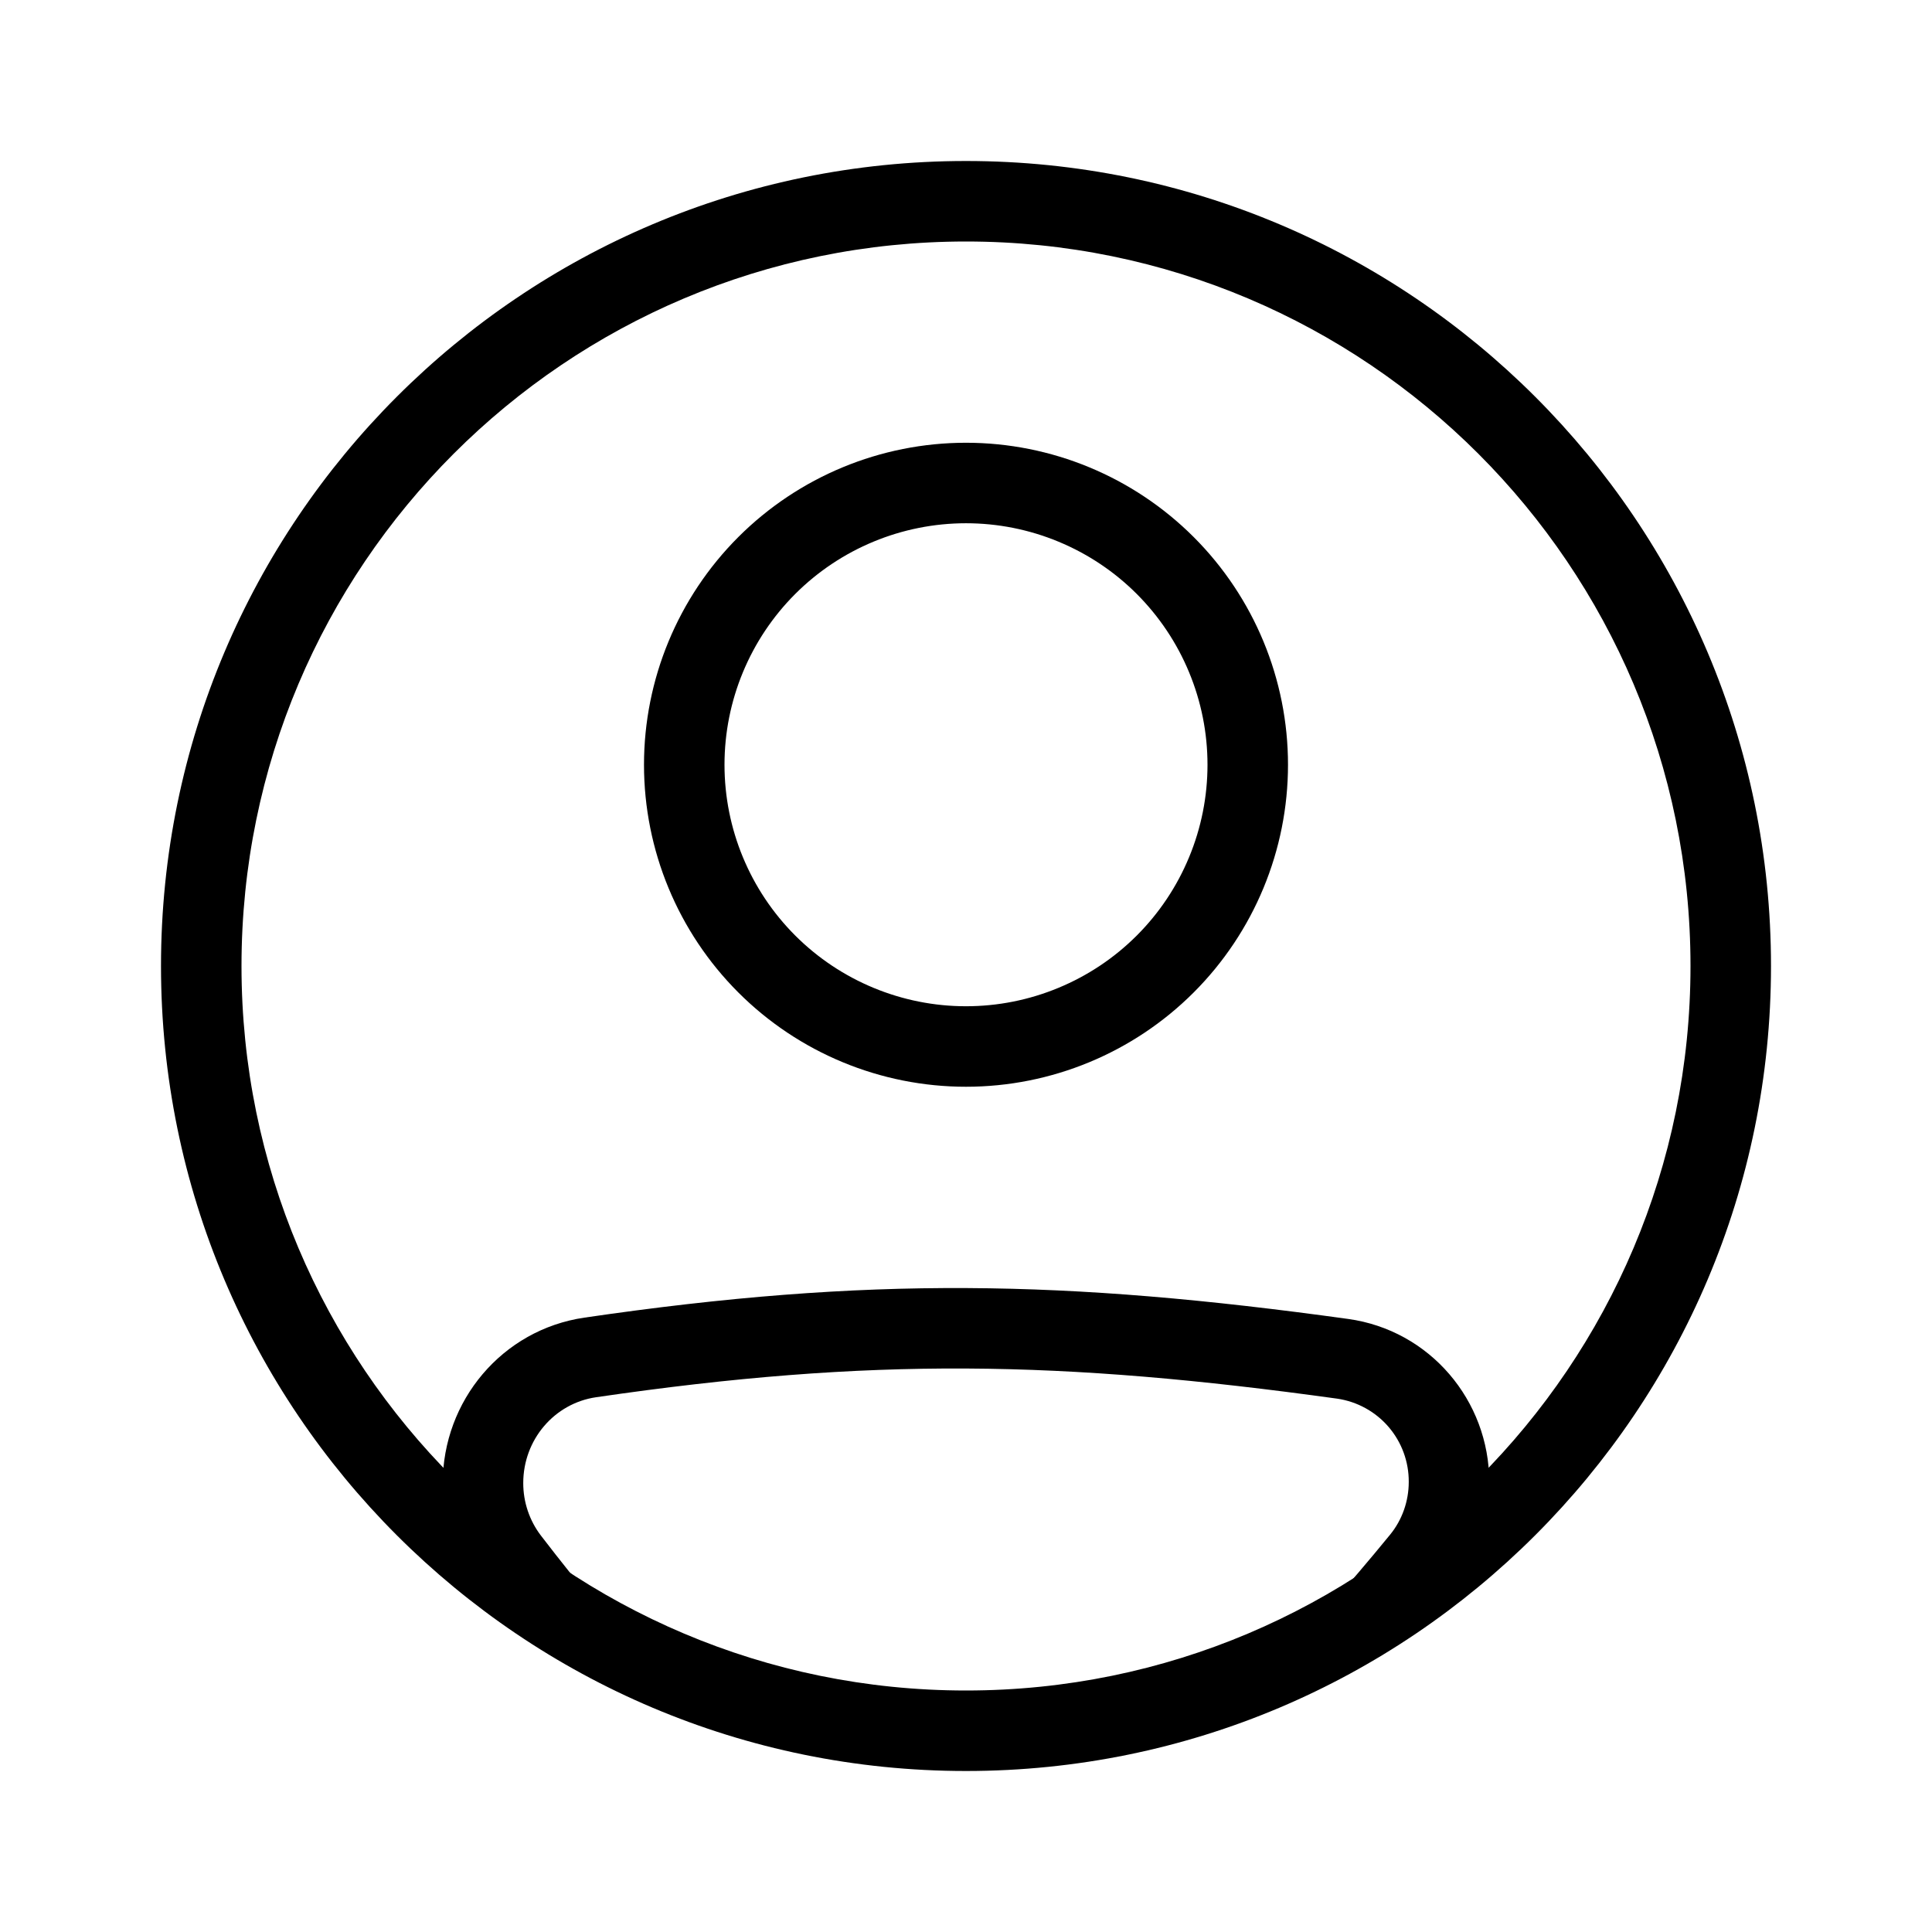
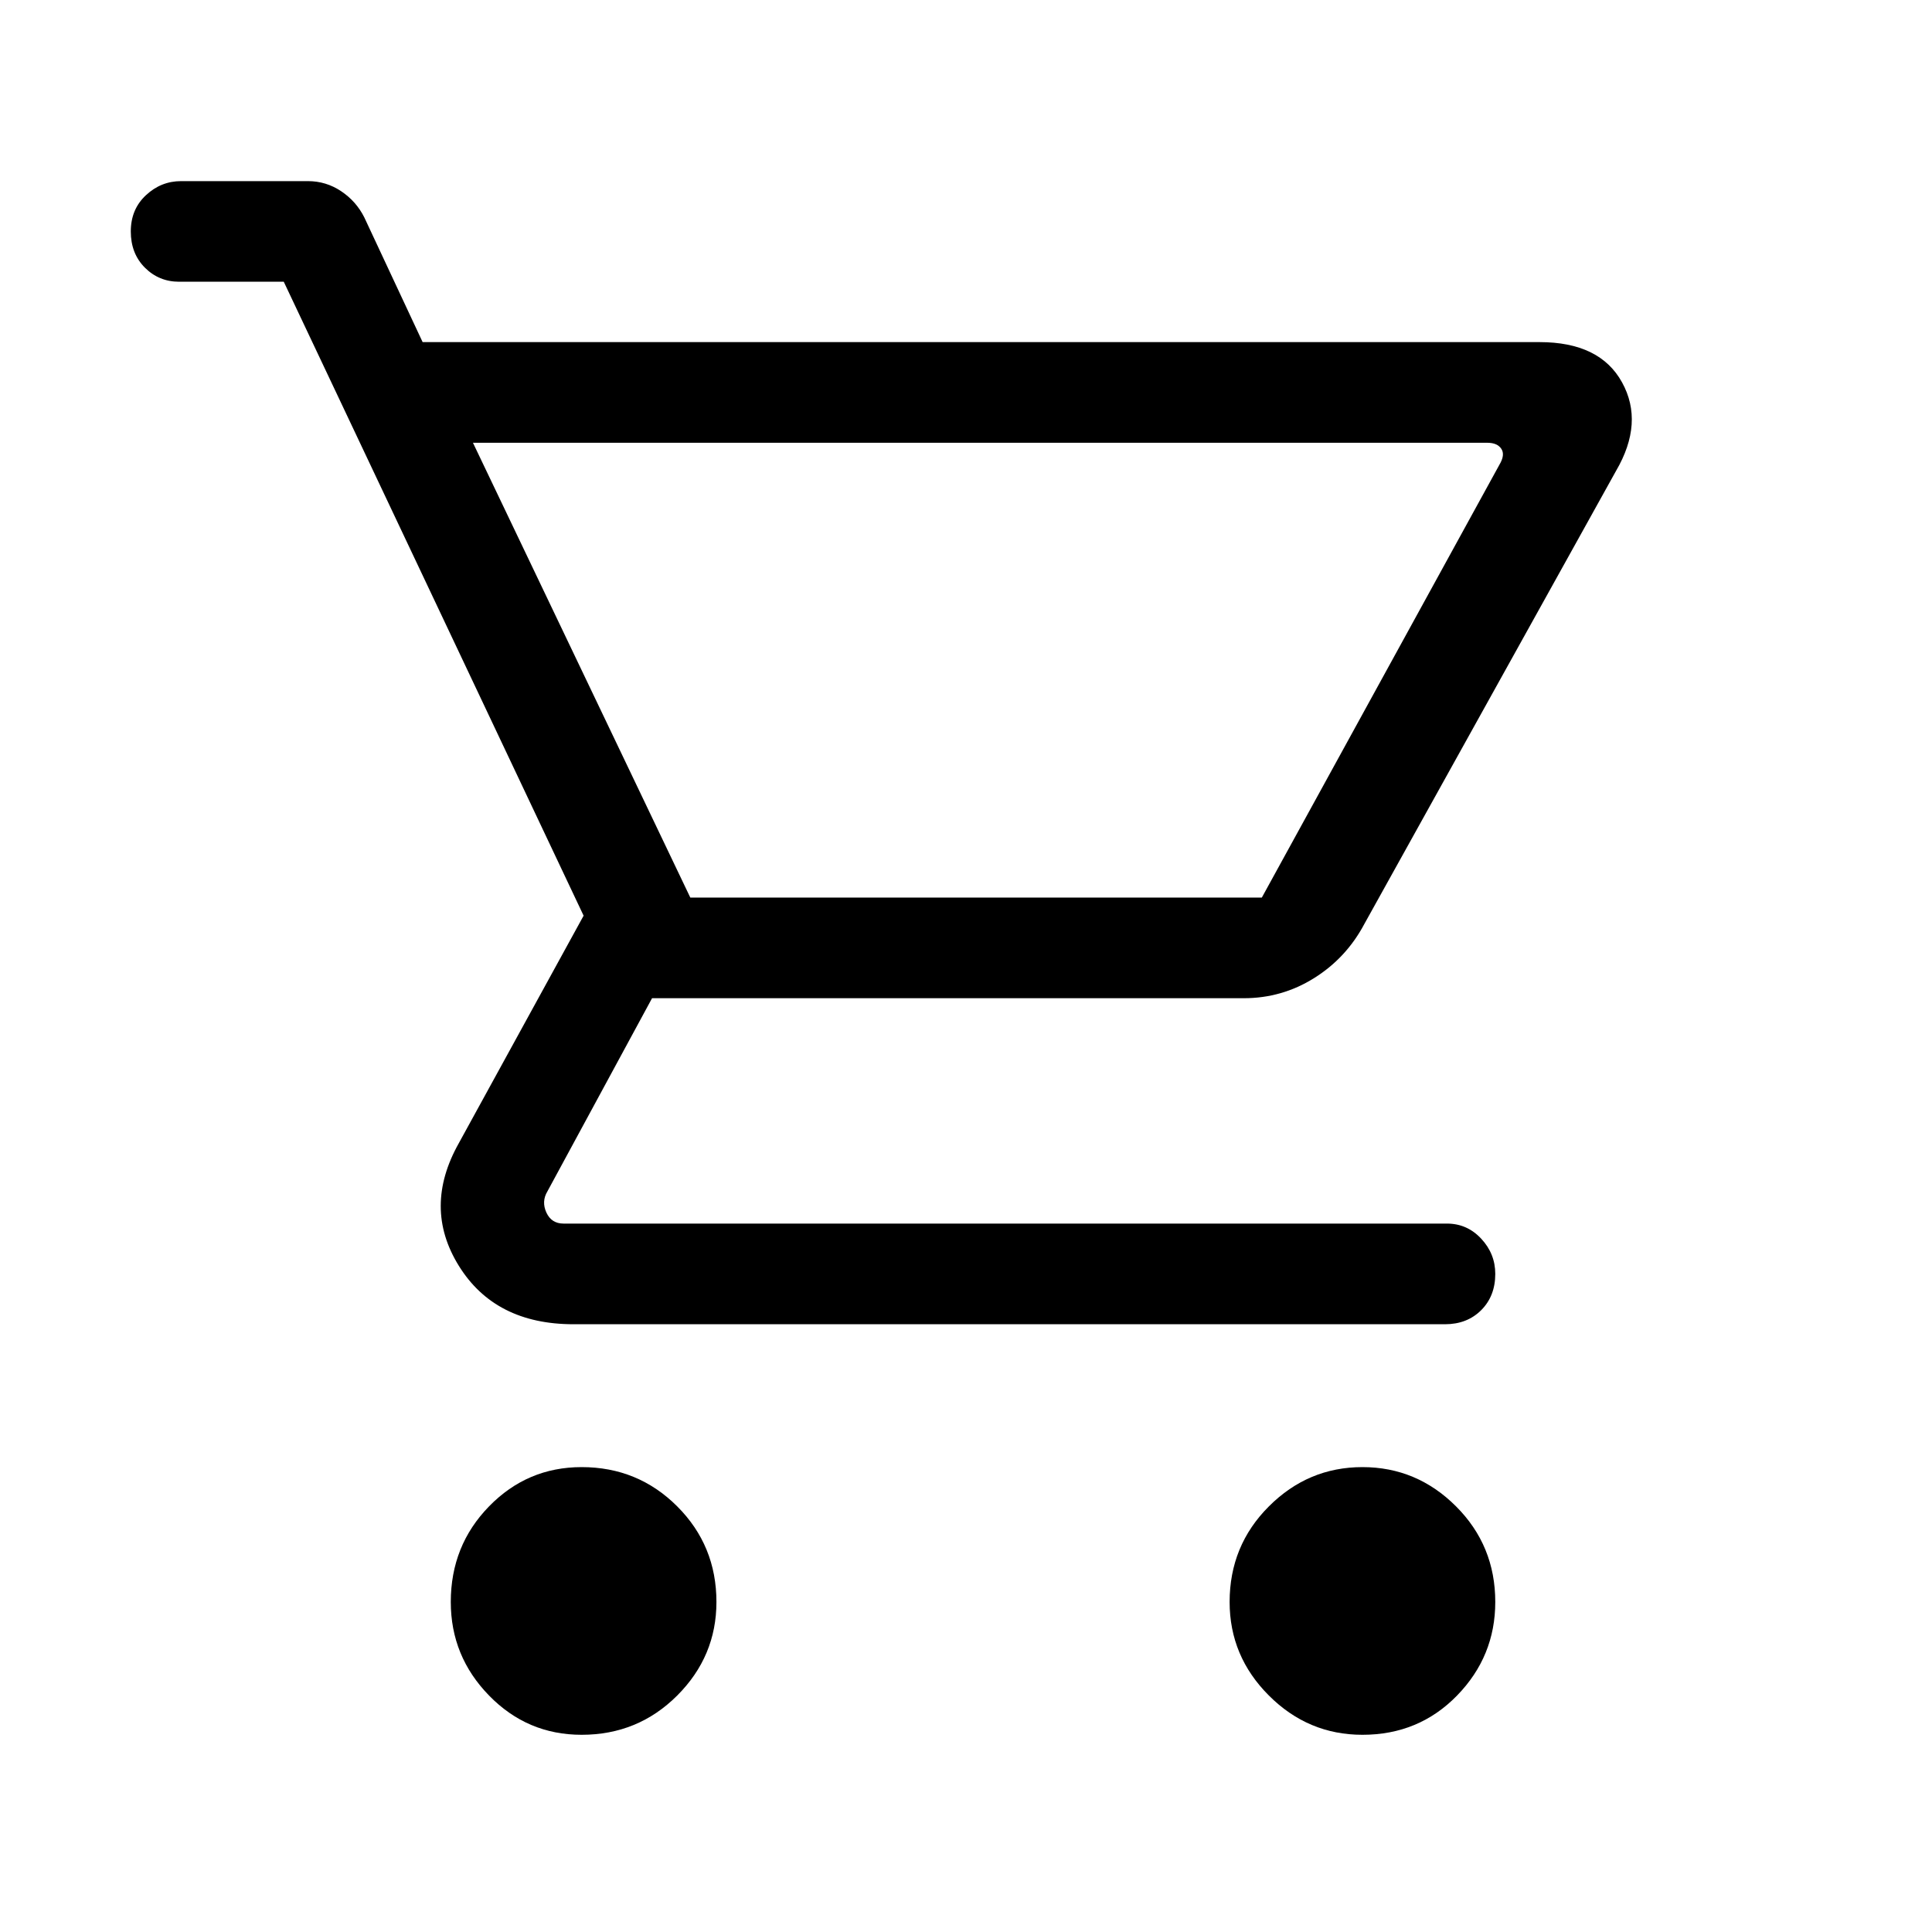
- <svg xmlns="http://www.w3.org/2000/svg" width="48" height="48" viewBox="0 0 48 48" fill="none">
-   <path fill-rule="evenodd" clip-rule="evenodd" d="M14.809 34.714C21.654 33.714 26.367 33.8 33.221 34.749C33.717 34.821 34.171 35.07 34.498 35.45C34.825 35.831 35.003 36.316 35 36.818C35 37.298 34.835 37.764 34.537 38.128C34.018 38.763 33.486 39.387 32.941 40H35.582C35.748 39.802 35.915 39.6 36.084 39.395C36.677 38.668 37.001 37.758 37 36.819C37 34.794 35.522 33.049 33.495 32.769C26.479 31.798 21.575 31.705 14.52 32.736C12.472 33.035 11 34.807 11 36.846C11 37.751 11.295 38.646 11.854 39.371C12.019 39.585 12.182 39.795 12.344 40.001H14.921C14.414 39.395 13.92 38.778 13.439 38.151C13.153 37.776 12.999 37.317 13 36.845C13 35.768 13.774 34.865 14.809 34.714ZM24 25C24.788 25 25.568 24.845 26.296 24.543C27.024 24.242 27.686 23.8 28.243 23.243C28.8 22.686 29.242 22.024 29.543 21.296C29.845 20.568 30 19.788 30 19C30 18.212 29.845 17.432 29.543 16.704C29.242 15.976 28.8 15.315 28.243 14.757C27.686 14.2 27.024 13.758 26.296 13.457C25.568 13.155 24.788 13 24 13C22.409 13 20.883 13.632 19.757 14.757C18.632 15.883 18 17.409 18 19C18 20.591 18.632 22.117 19.757 23.243C20.883 24.368 22.409 25 24 25ZM24 27C26.122 27 28.157 26.157 29.657 24.657C31.157 23.157 32 21.122 32 19C32 16.878 31.157 14.843 29.657 13.343C28.157 11.843 26.122 11 24 11C21.878 11 19.843 11.843 18.343 13.343C16.843 14.843 16 16.878 16 19C16 21.122 16.843 23.157 18.343 24.657C19.843 26.157 21.878 27 24 27Z" fill="black" />
-   <path fill-rule="evenodd" clip-rule="evenodd" d="M24 42C33.941 42 42 33.941 42 24C42 14.059 33.941 6 24 6C14.059 6 6 14.059 6 24C6 33.941 14.059 42 24 42ZM24 44C35.046 44 44 35.046 44 24C44 12.954 35.046 4 24 4C12.954 4 4 12.954 4 24C4 35.046 12.954 44 24 44Z" fill="black" />
+ <svg xmlns="http://www.w3.org/2000/svg" height="40" width="40">
+   <path d="M12.042 35.917q-1.125 0-1.917-.813-.792-.812-.792-1.937 0-1.167.792-1.979.792-.813 1.917-.813 1.166 0 1.979.813.812.812.812 1.979 0 1.125-.812 1.937-.813.813-1.979.813Zm16.166 0q-1.125 0-1.937-.813-.813-.812-.813-1.937 0-1.167.813-1.979.812-.813 1.937-.813t1.938.813q.812.812.812 1.979 0 1.125-.791 1.937-.792.813-1.959.813ZM9.792 9.167l4.5 9.416h11.833l4.917-8.958q.125-.208.041-.333-.083-.125-.291-.125Zm2.083 18.25q-1.625 0-2.375-1.209-.75-1.208 0-2.541l2.583-4.709L5.875 5.833H3.708q-.416 0-.708-.291-.292-.292-.292-.75 0-.459.313-.75.312-.292.729-.292h2.625q.375 0 .687.208.313.209.48.542L8.75 7.083h23.125q1.25 0 1.708.834.459.833-.125 1.833l-5.208 9.375q-.375.708-1.042 1.125-.666.417-1.458.417H13.5l-2.167 4q-.125.208-.021.437.105.229.355.229h18.291q.417 0 .709.313.291.312.291.729 0 .458-.291.75-.292.292-.75.292Zm2.417-8.834h11.833Z" />
</svg>
